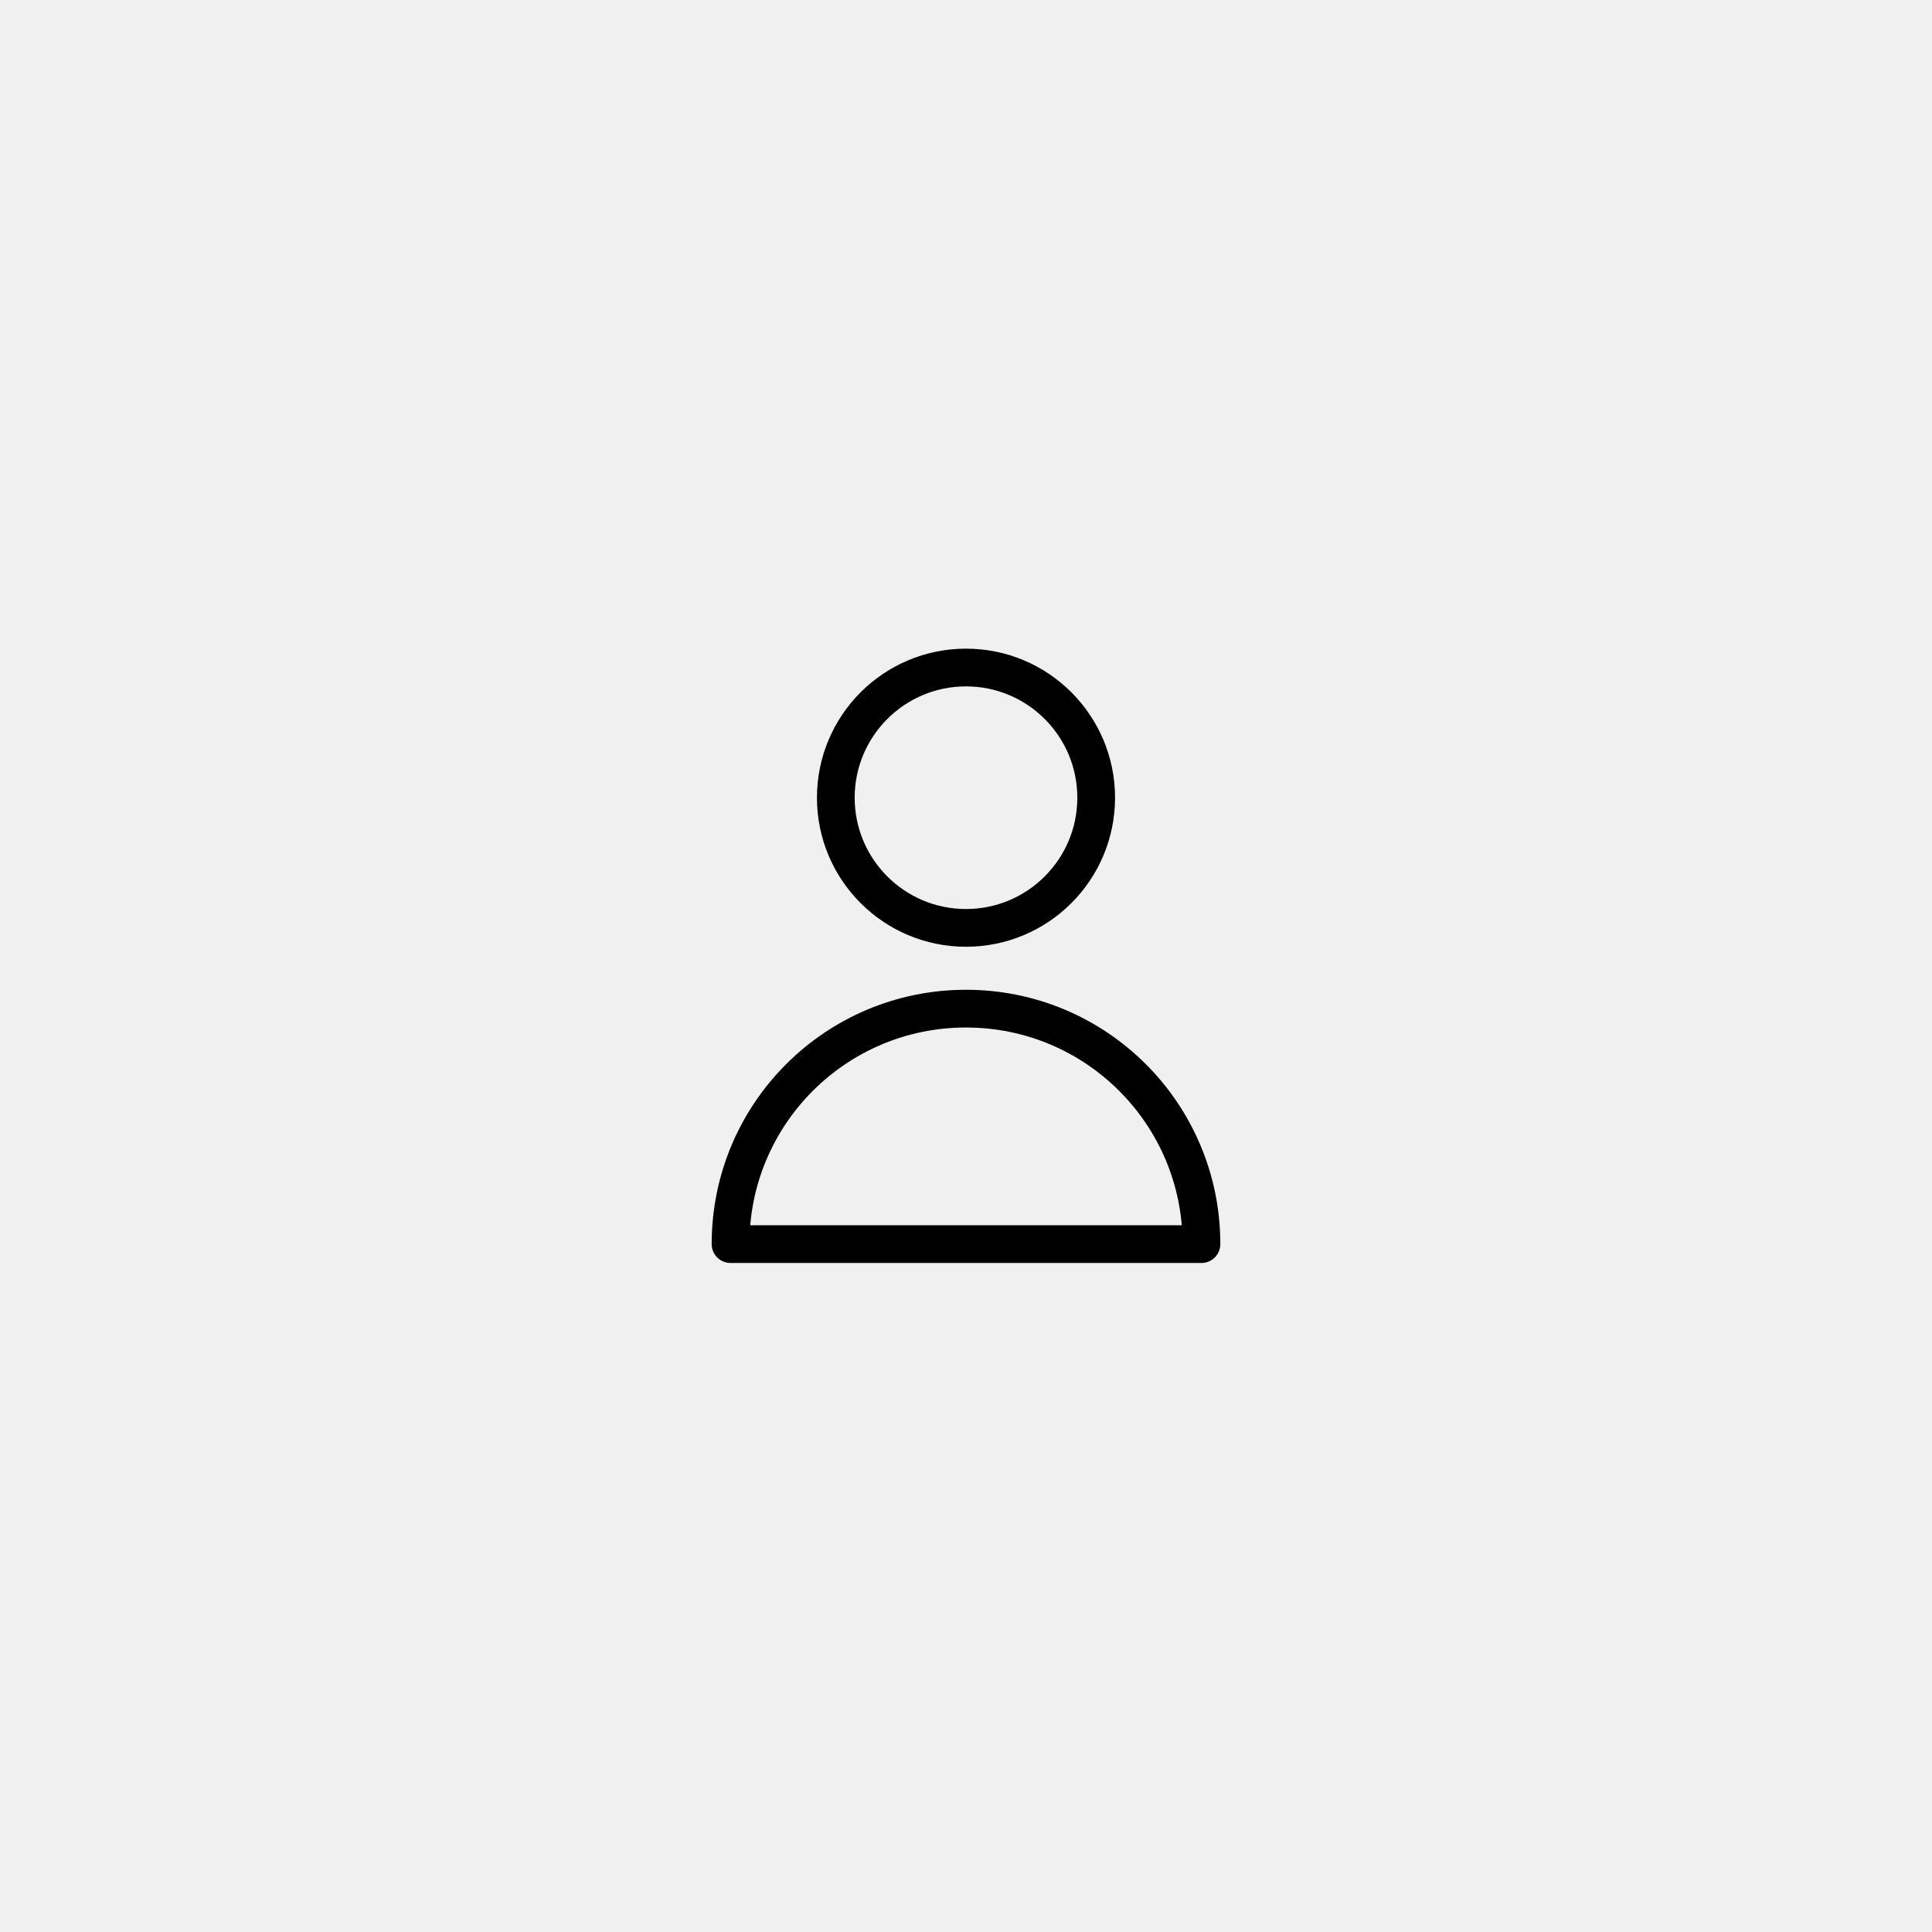
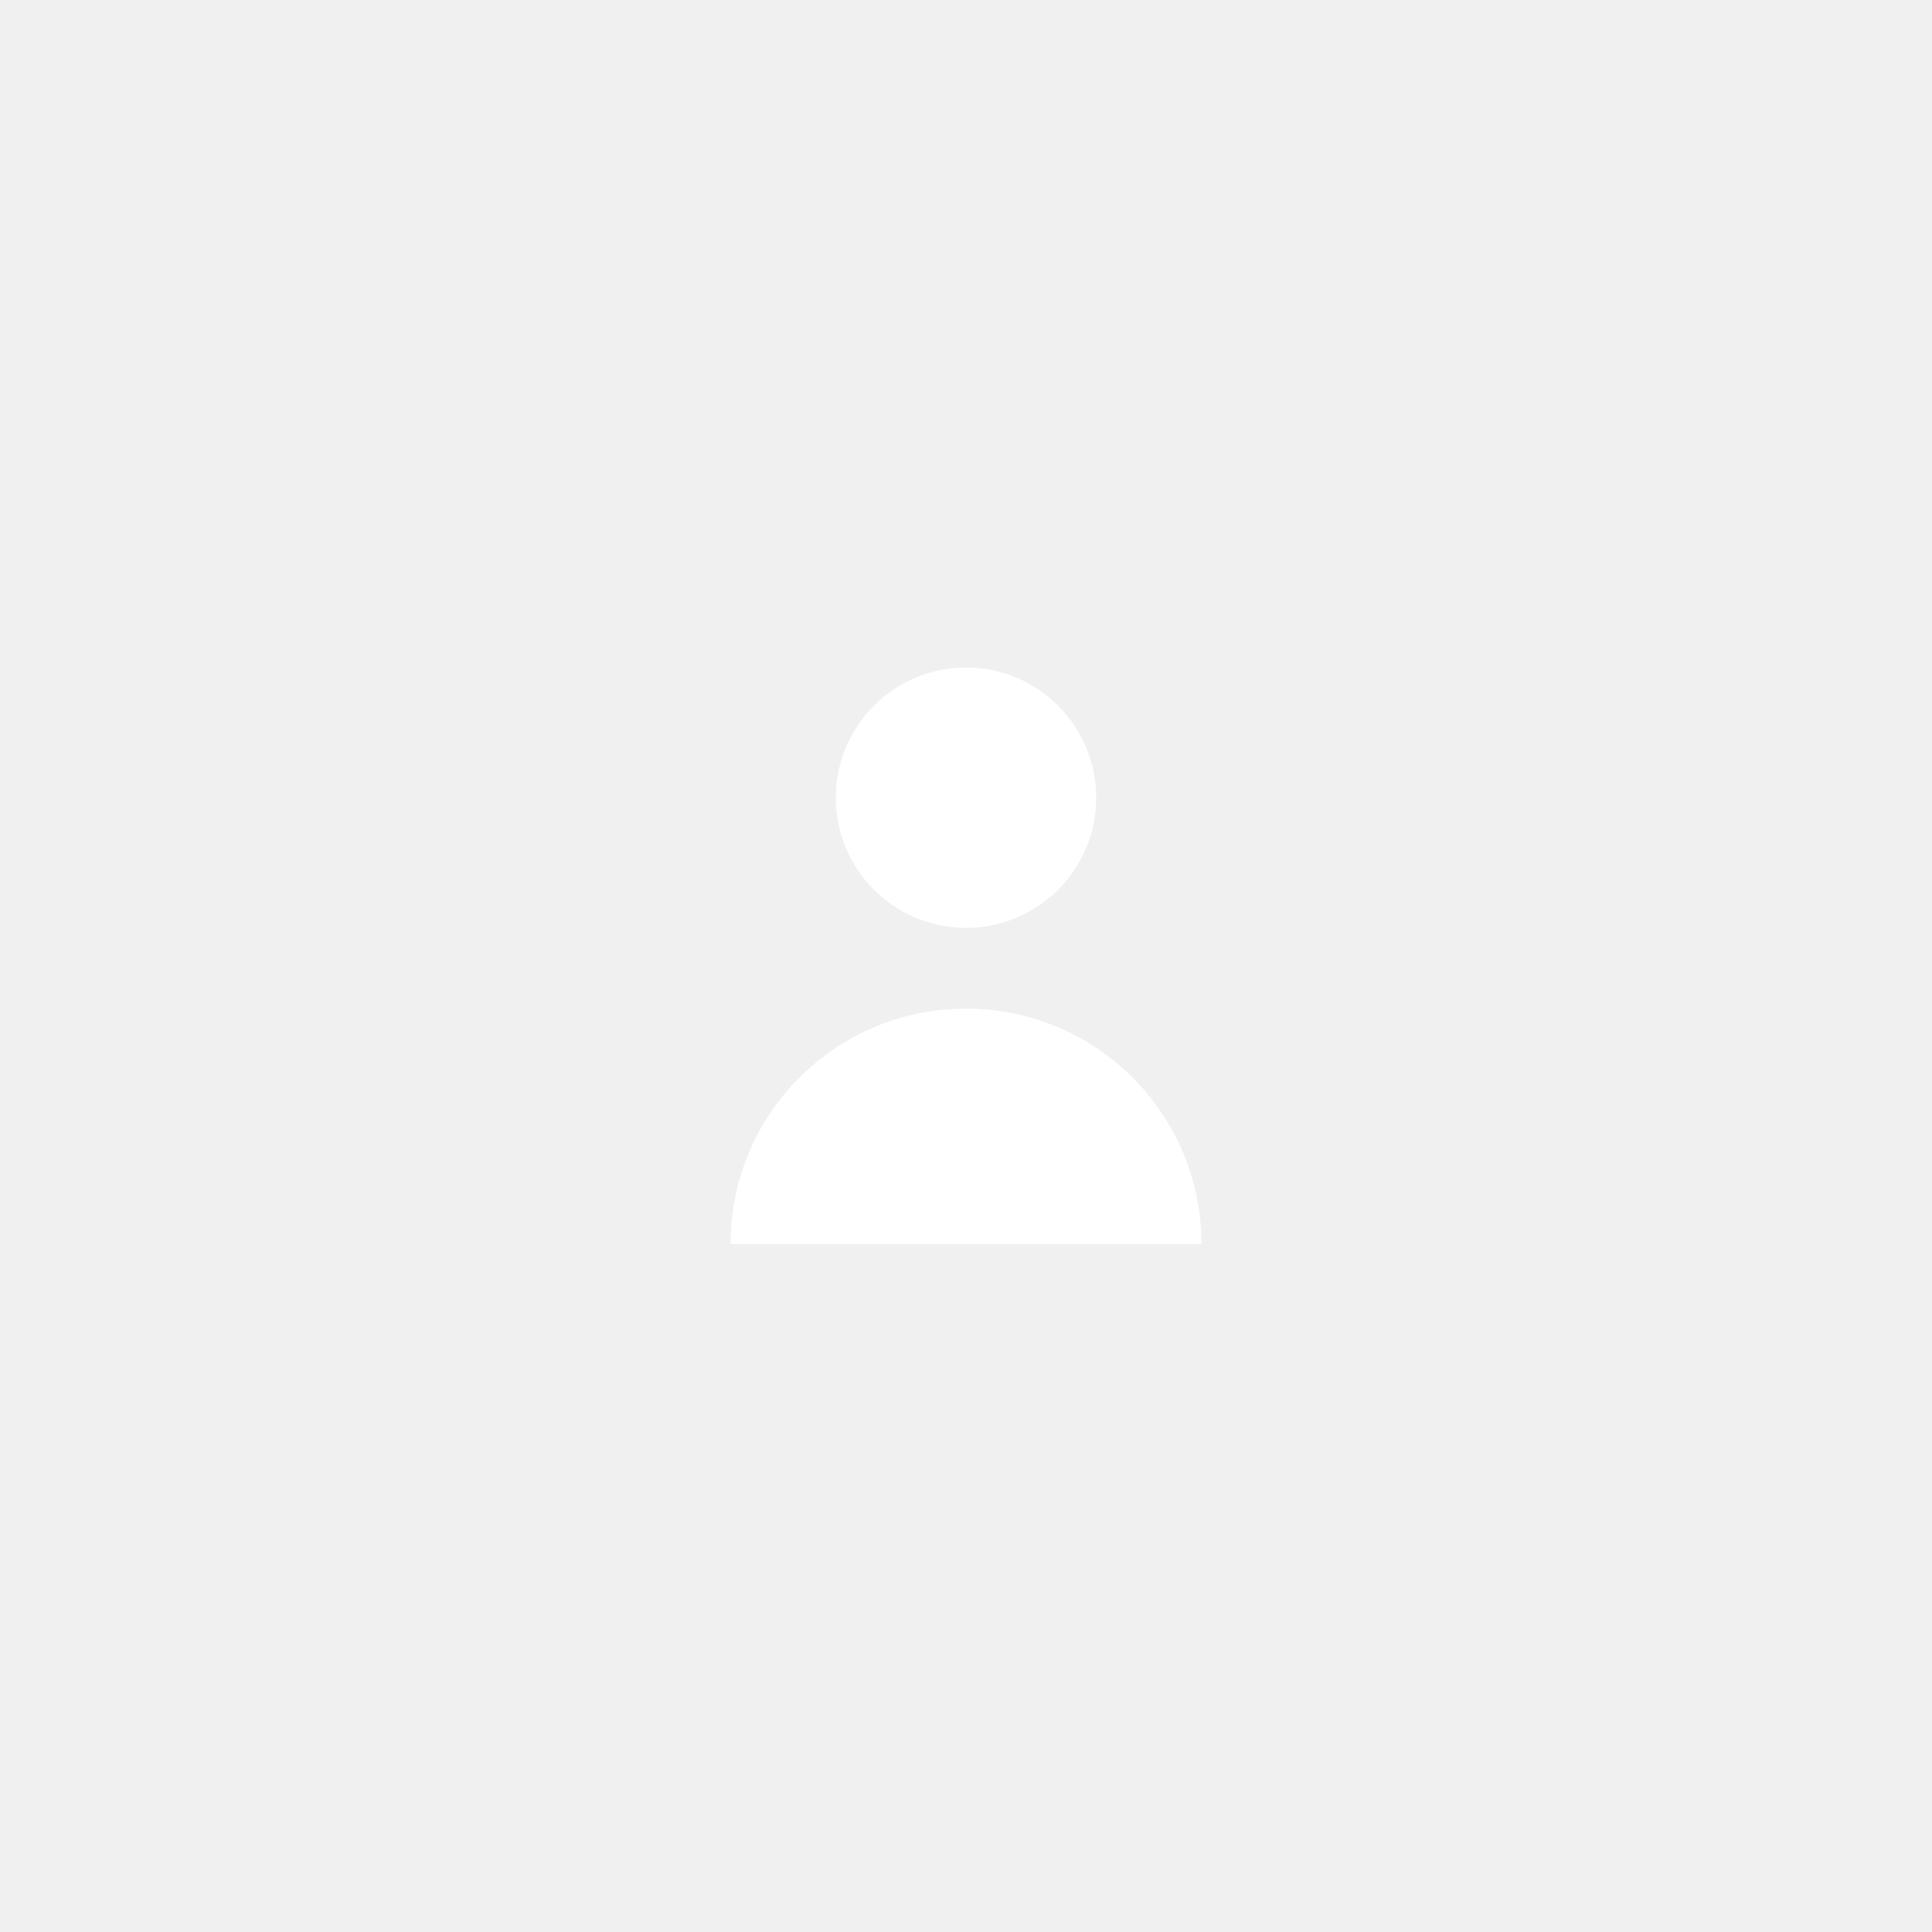
<svg xmlns="http://www.w3.org/2000/svg" enable-background="new 0 0 512 512" height="512px" id="Layer_1" version="1.1" viewBox="0 0 512 512" width="512px" xml:space="preserve">
  <g>
-     <circle cx="256" cy="211.4" fill="none" r="34.5" stroke="#000000" stroke-linecap="round" stroke-linejoin="round" stroke-miterlimit="10" stroke-width="10" />
-     <path d="   M318.4,329.7c0-34.5-27.9-62.4-62.4-62.4s-62.4,27.9-62.4,62.4H318.4z" fill="none" stroke="#000000" stroke-linecap="round" stroke-linejoin="round" stroke-miterlimit="10" stroke-width="10" />
+     <circle cx="256" cy="211.4" fill="#fff" r="34.5" stroke="#000000" stroke-linecap="round" stroke-linejoin="round" stroke-miterlimit="10" stroke-width="0" />
+     <path d="   M318.4,329.7c0-34.5-27.9-62.4-62.4-62.4s-62.4,27.9-62.4,62.4H318.4z" fill="#fff" stroke="#000000" stroke-linecap="round" stroke-linejoin="round" stroke-miterlimit="10" stroke-width="0" />
  </g>
</svg>
